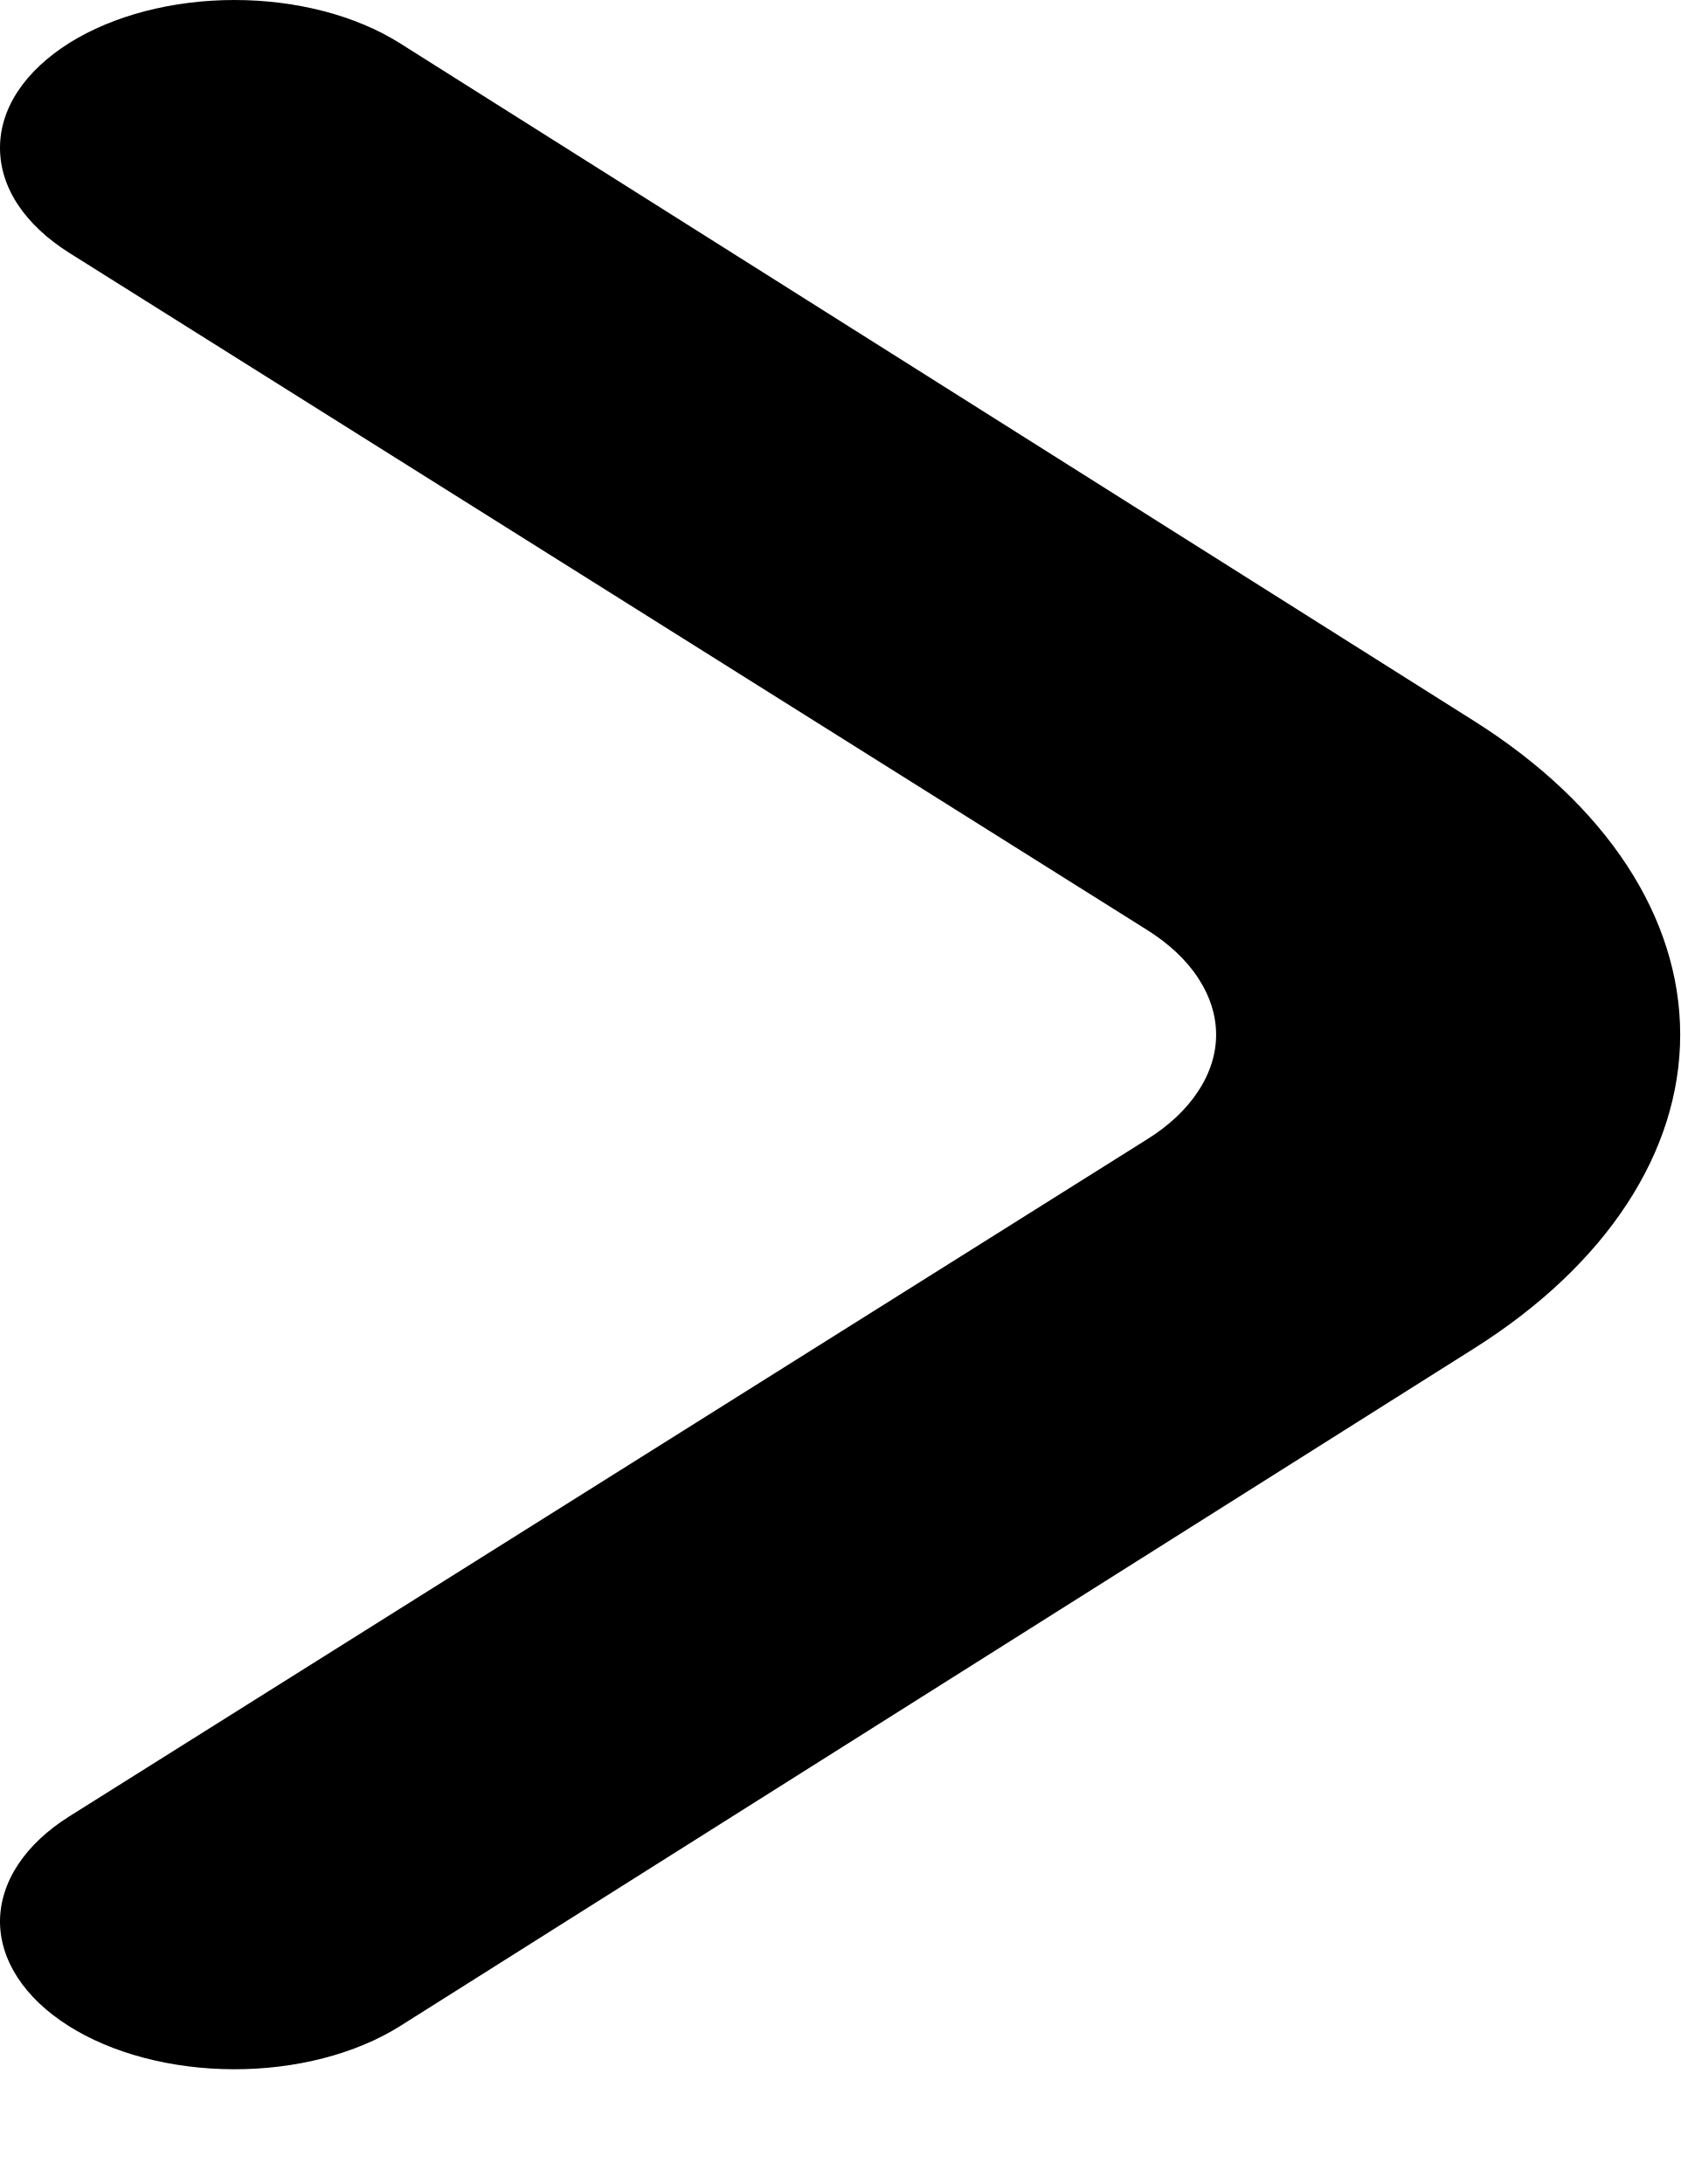
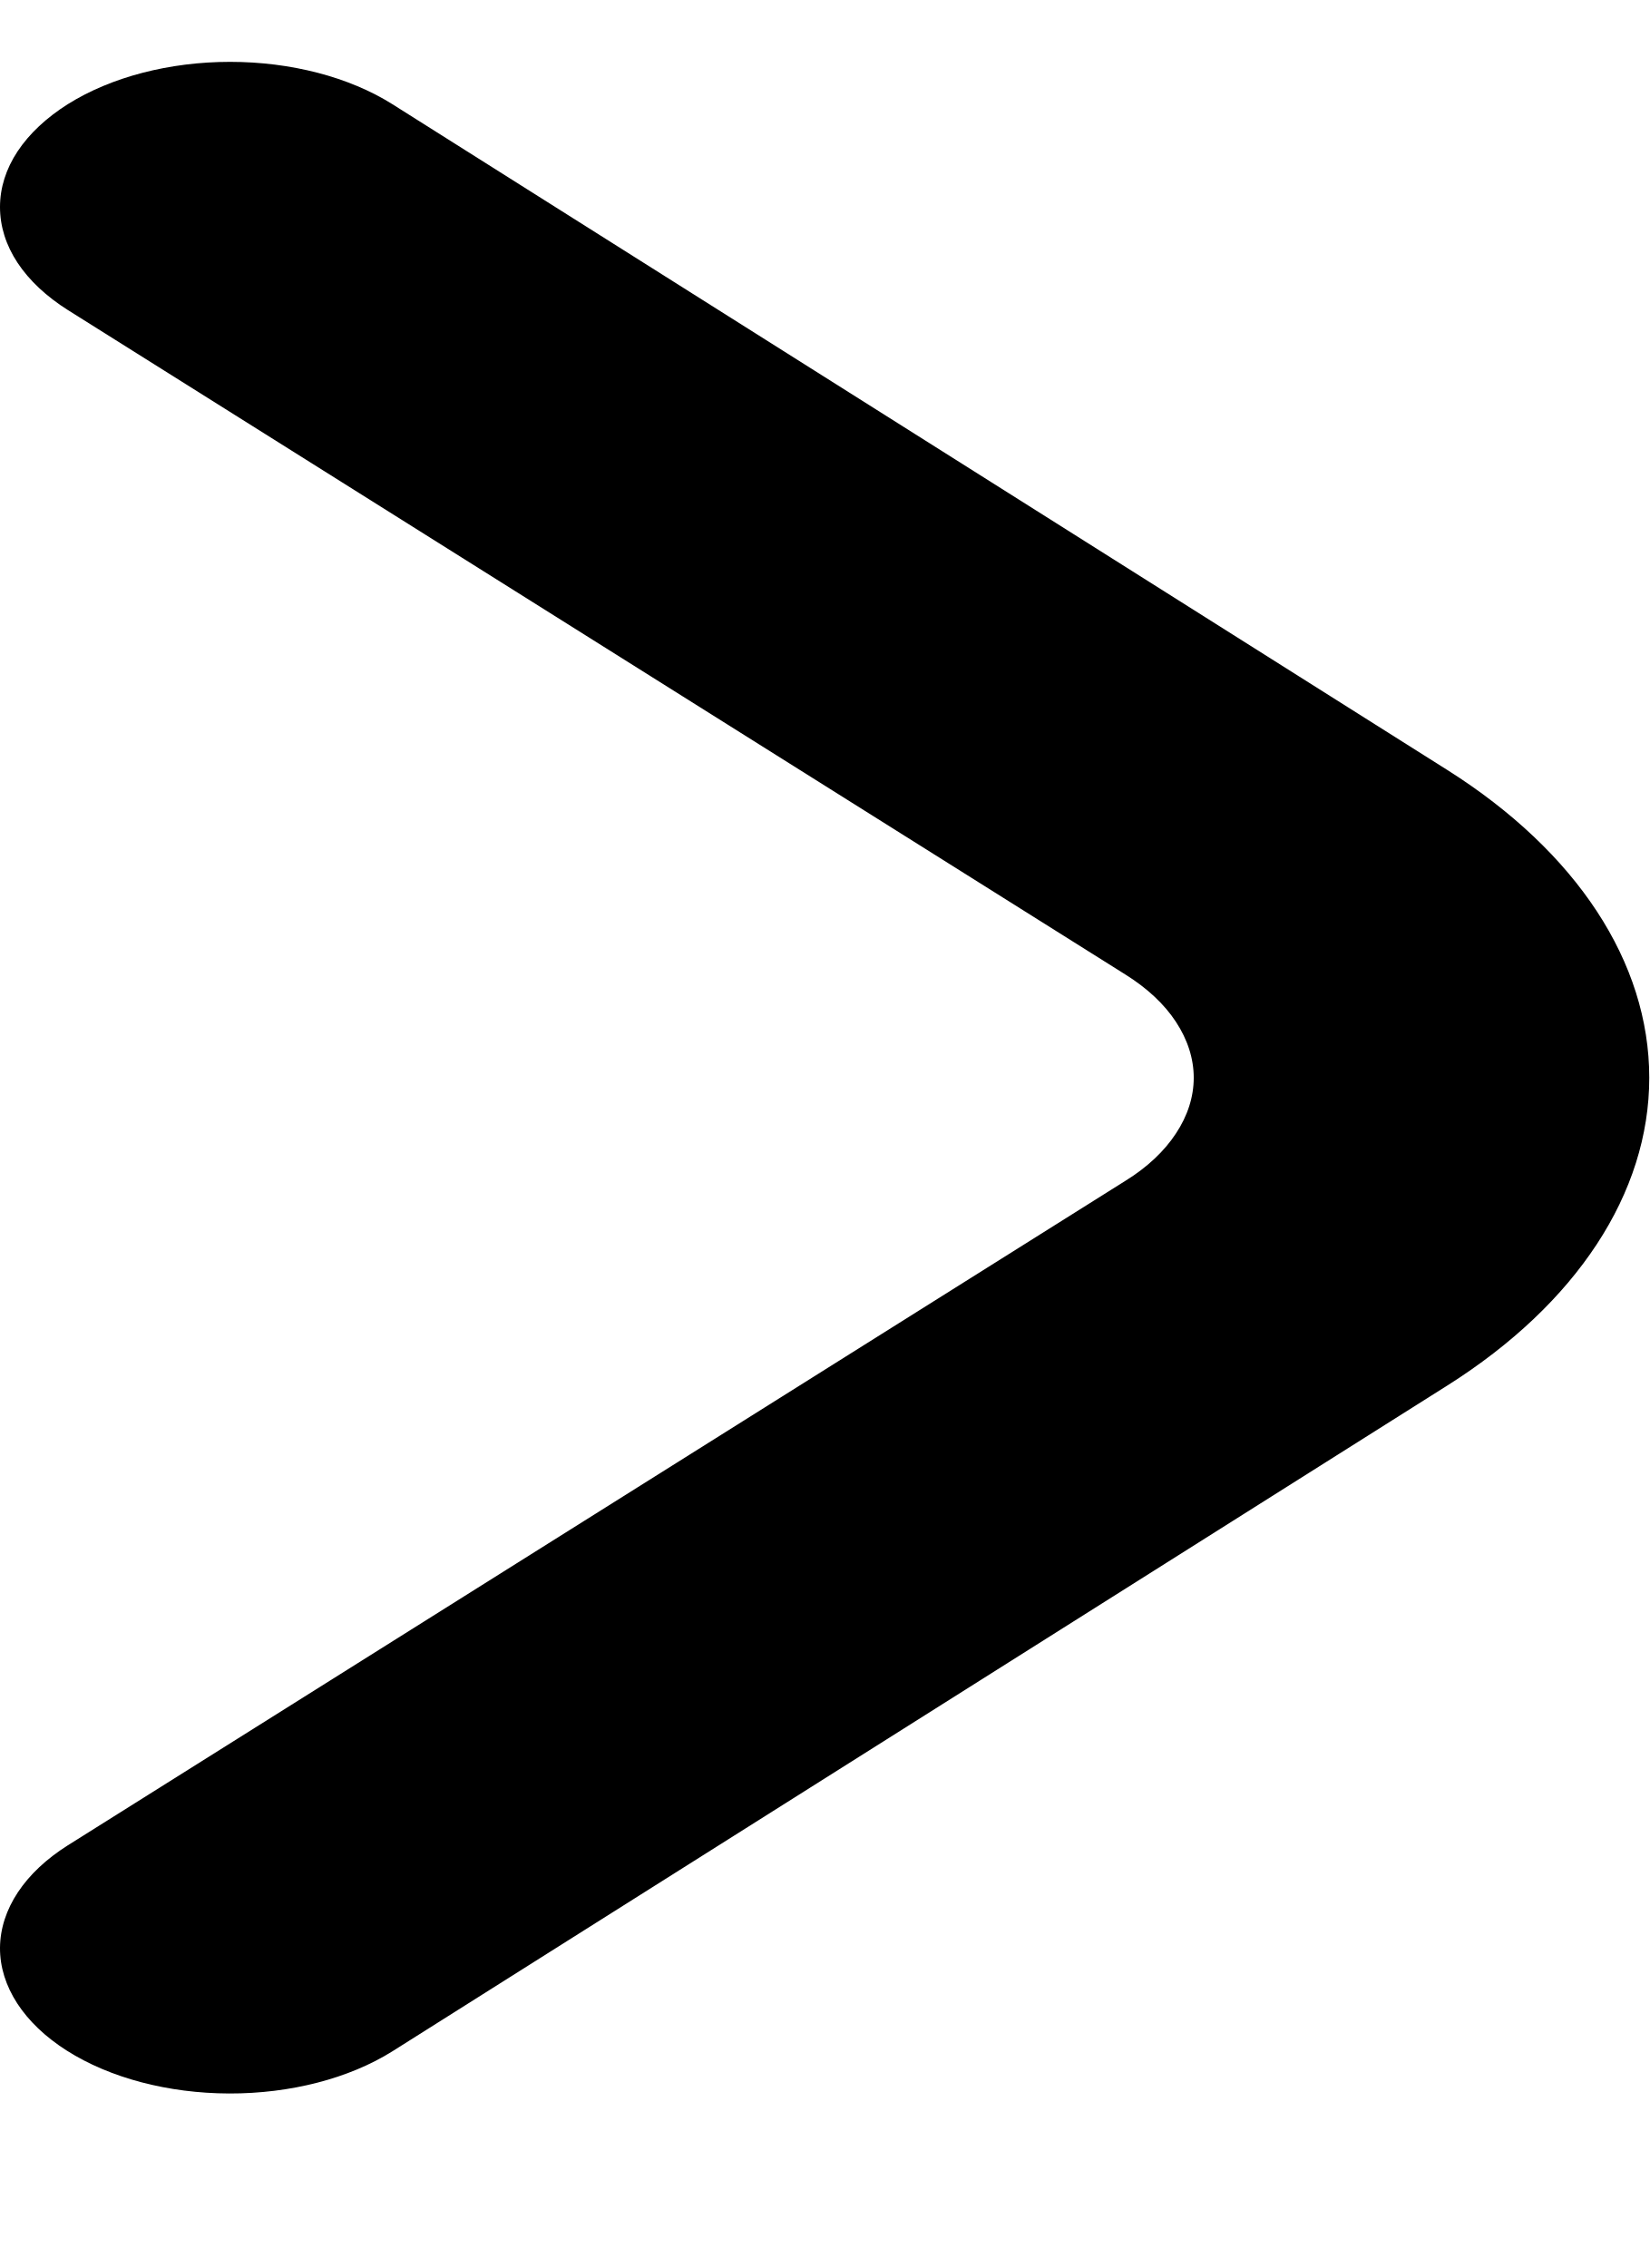
- <svg xmlns="http://www.w3.org/2000/svg" width="10" height="13" viewBox="0 0 10 13" fill="none">
+ <svg xmlns="http://www.w3.org/2000/svg" width="8" height="11" viewBox="0 0 10 13" fill="none">
  <path d="M8.777 4.294L2.378 0.256C2.117 0.092 1.764 0 1.395 0C1.027 0 0.674 0.092 0.412 0.256C0.282 0.338 0.178 0.435 0.107 0.542C0.036 0.649 0 0.764 0 0.88C0 0.997 0.036 1.112 0.107 1.219C0.178 1.326 0.282 1.423 0.412 1.505L6.825 5.534C6.956 5.616 7.06 5.713 7.13 5.82C7.201 5.928 7.238 6.043 7.238 6.159C7.238 6.275 7.201 6.39 7.13 6.497C7.06 6.604 6.956 6.702 6.825 6.783L0.412 10.812C0.15 10.977 0.002 11.2 0 11.434C-0.001 11.667 0.145 11.892 0.405 12.057C0.666 12.223 1.02 12.316 1.39 12.317C1.76 12.318 2.116 12.226 2.378 12.062L8.777 8.024C9.56 7.529 10 6.858 10 6.159C10 5.459 9.56 4.789 8.777 4.294Z" fill="black" />
</svg>
